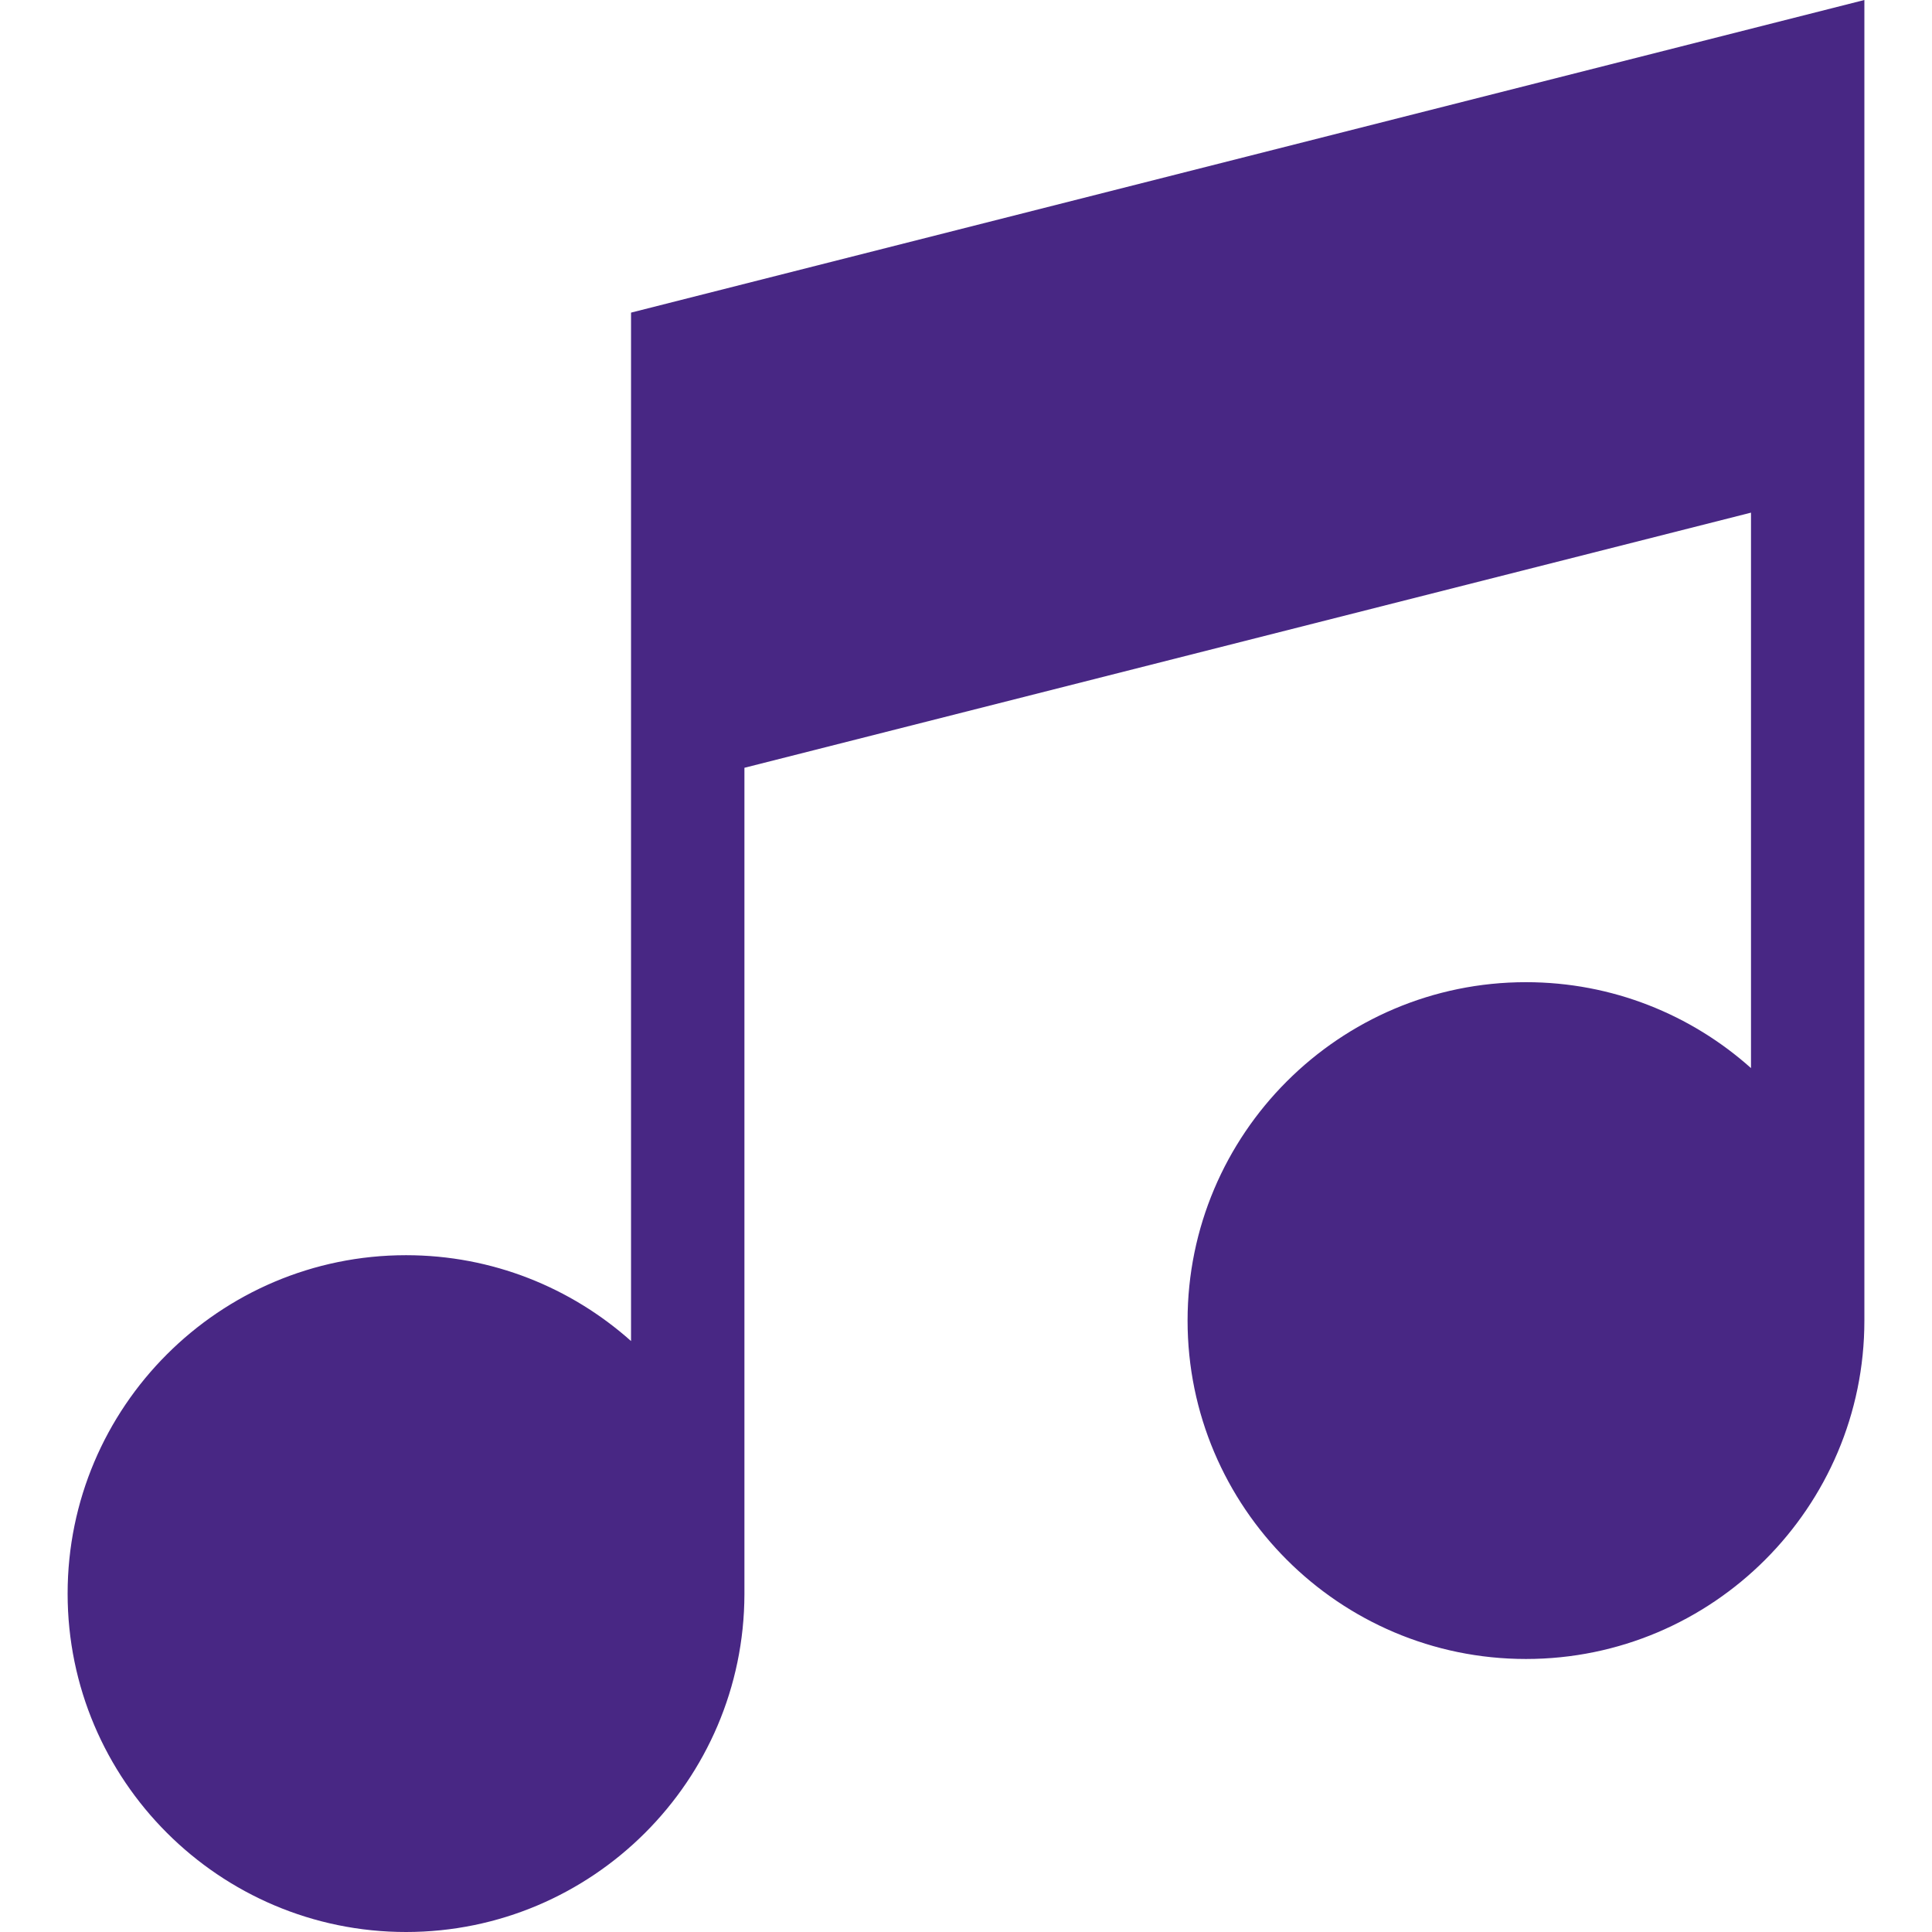
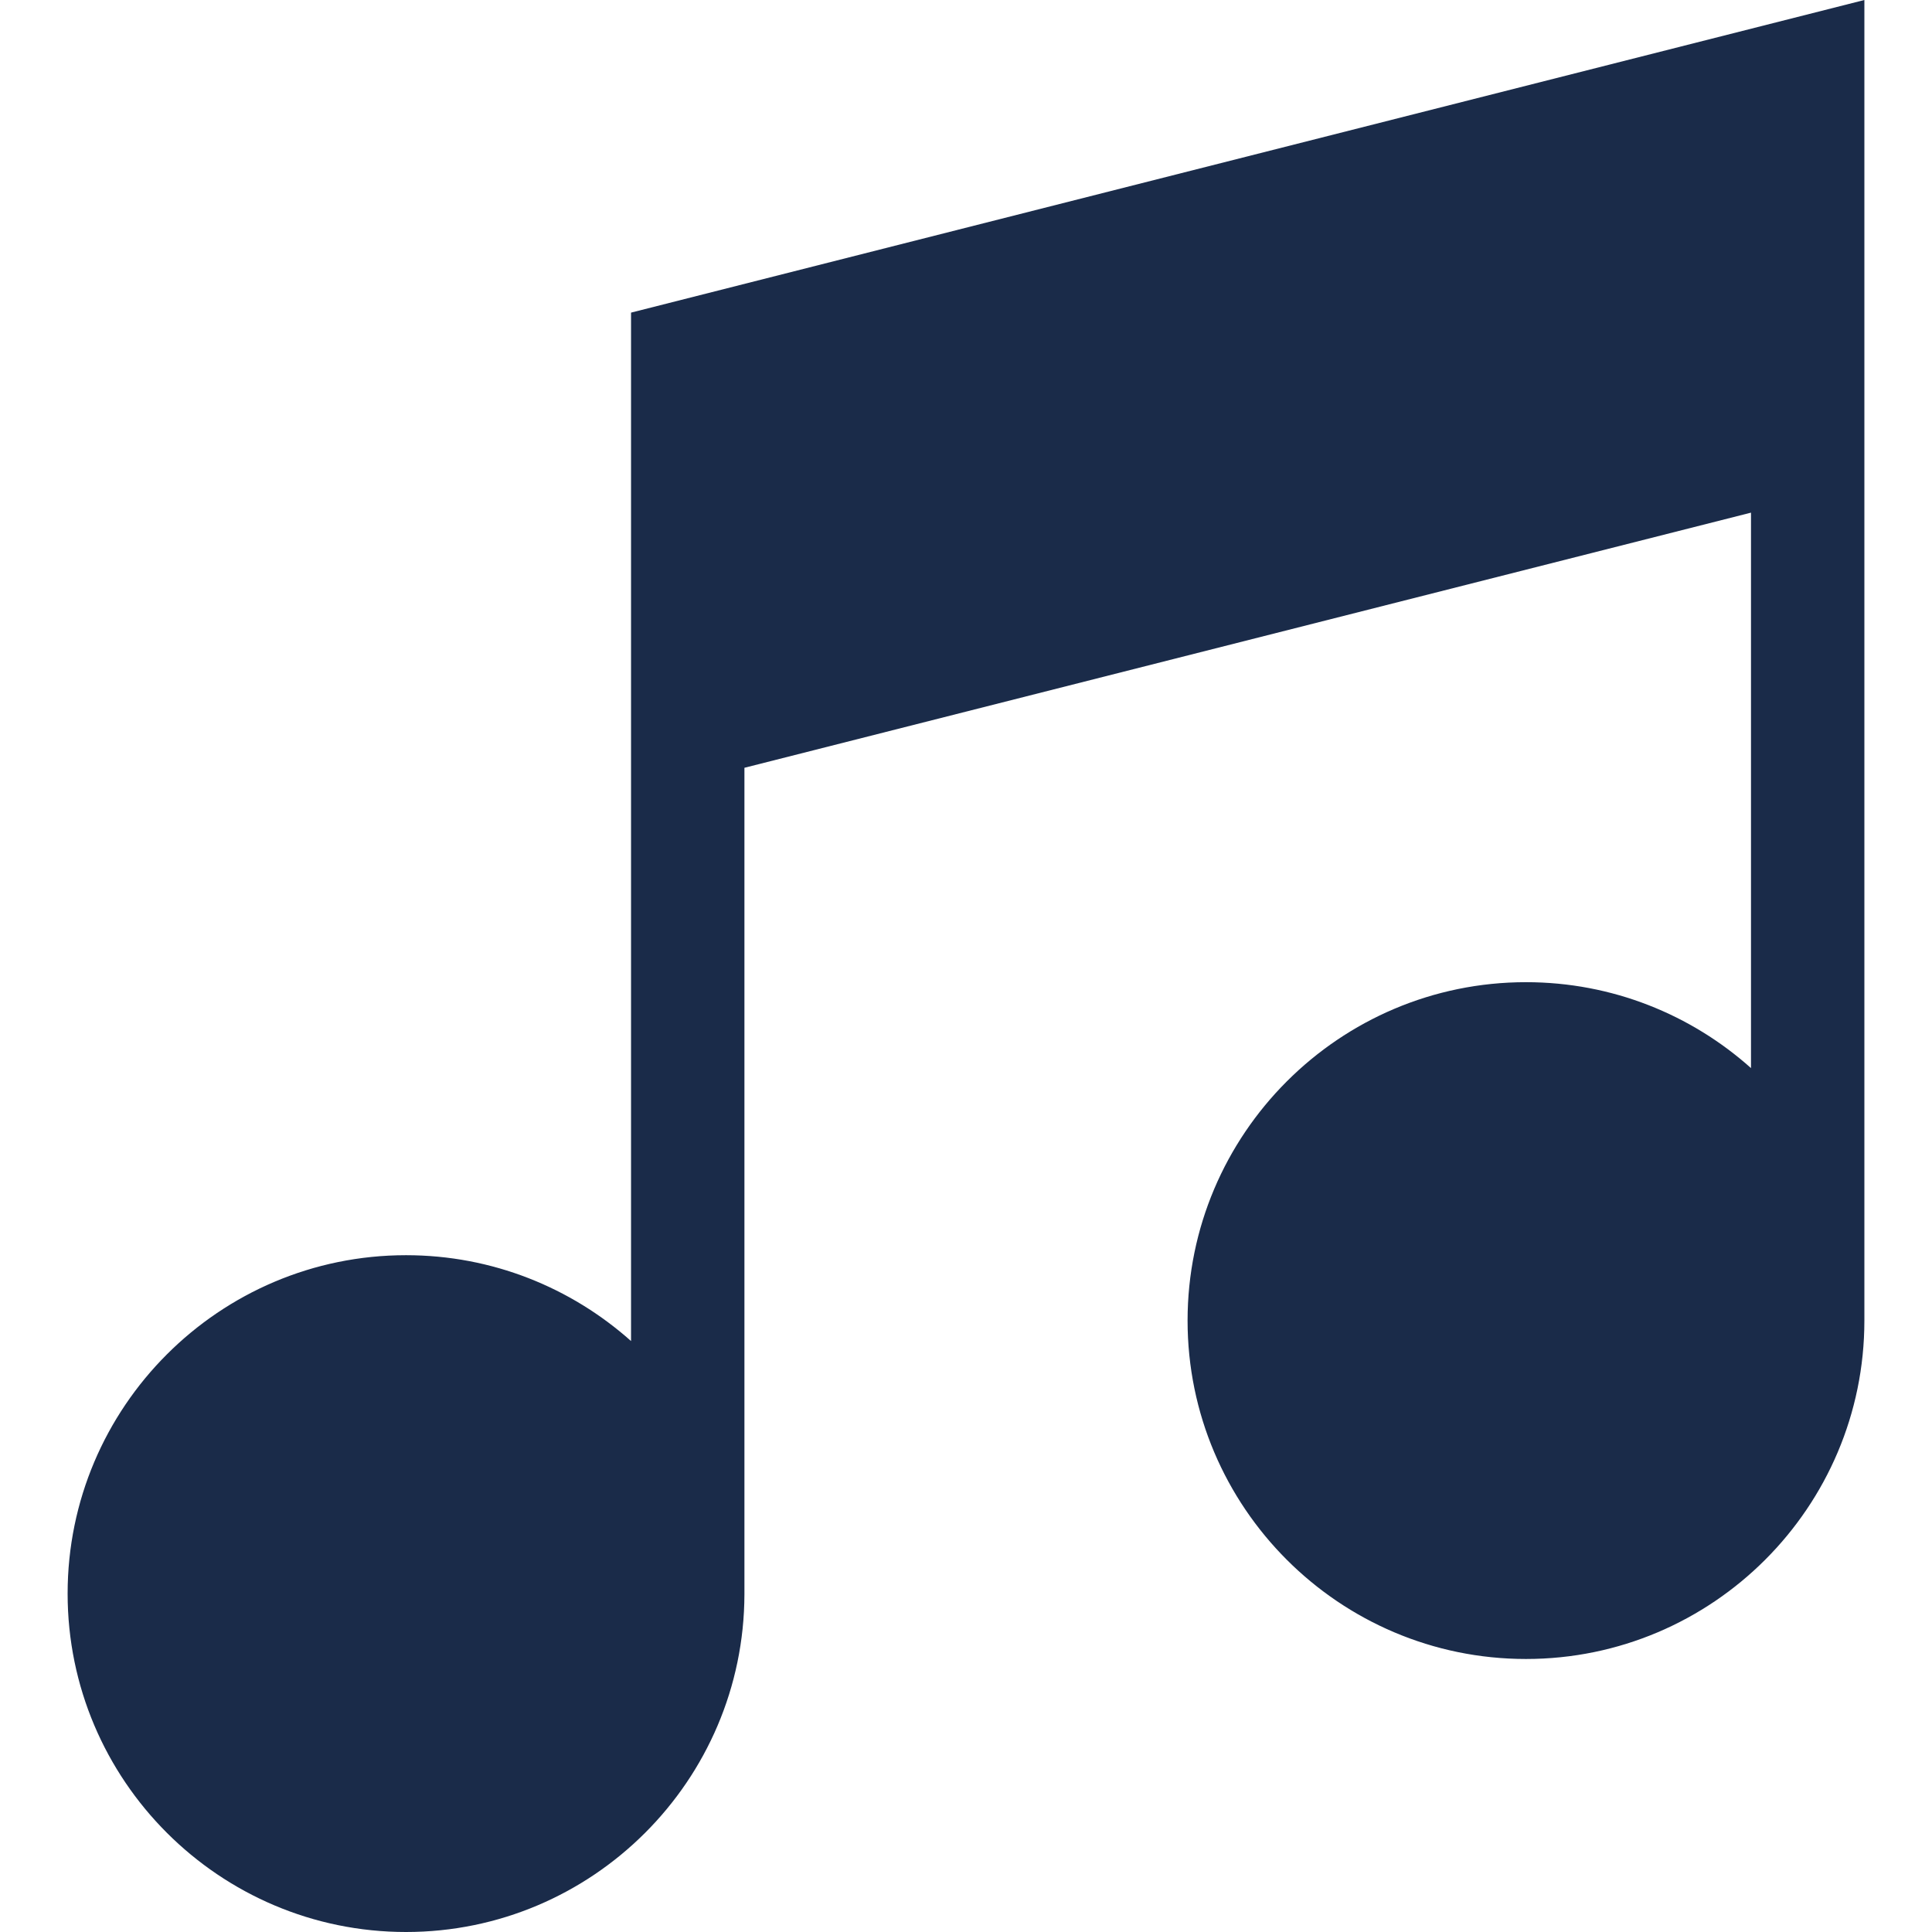
<svg xmlns="http://www.w3.org/2000/svg" width="32" height="32" viewBox="0 0 32 32" fill="none">
-   <path d="M10.452 5.178V22.212C9.46 21.328 8.154 20.79 6.725 20.79C3.634 20.79 1.12 23.304 1.12 26.395C1.12 29.486 3.634 32 6.725 32C9.811 32 12.323 29.492 12.33 26.407H12.33V12.717L29.002 8.491V17.691C28.011 16.806 26.705 16.268 25.275 16.268C22.184 16.268 19.67 18.782 19.67 21.873C19.67 24.964 22.184 27.478 25.275 27.478C28.366 27.478 30.88 24.964 30.88 21.873V0L10.452 5.178Z" fill="#482784" />
+   <path d="M10.452 5.178V22.212C9.46 21.328 8.154 20.79 6.725 20.79C3.634 20.79 1.12 23.304 1.12 26.395C1.12 29.486 3.634 32 6.725 32C9.811 32 12.323 29.492 12.33 26.407H12.33V12.717L29.002 8.491V17.691C28.011 16.806 26.705 16.268 25.275 16.268C22.184 16.268 19.67 18.782 19.67 21.873C19.67 24.964 22.184 27.478 25.275 27.478C28.366 27.478 30.88 24.964 30.88 21.873V0L10.452 5.178Z" fill="#1A2B49" />
</svg>
